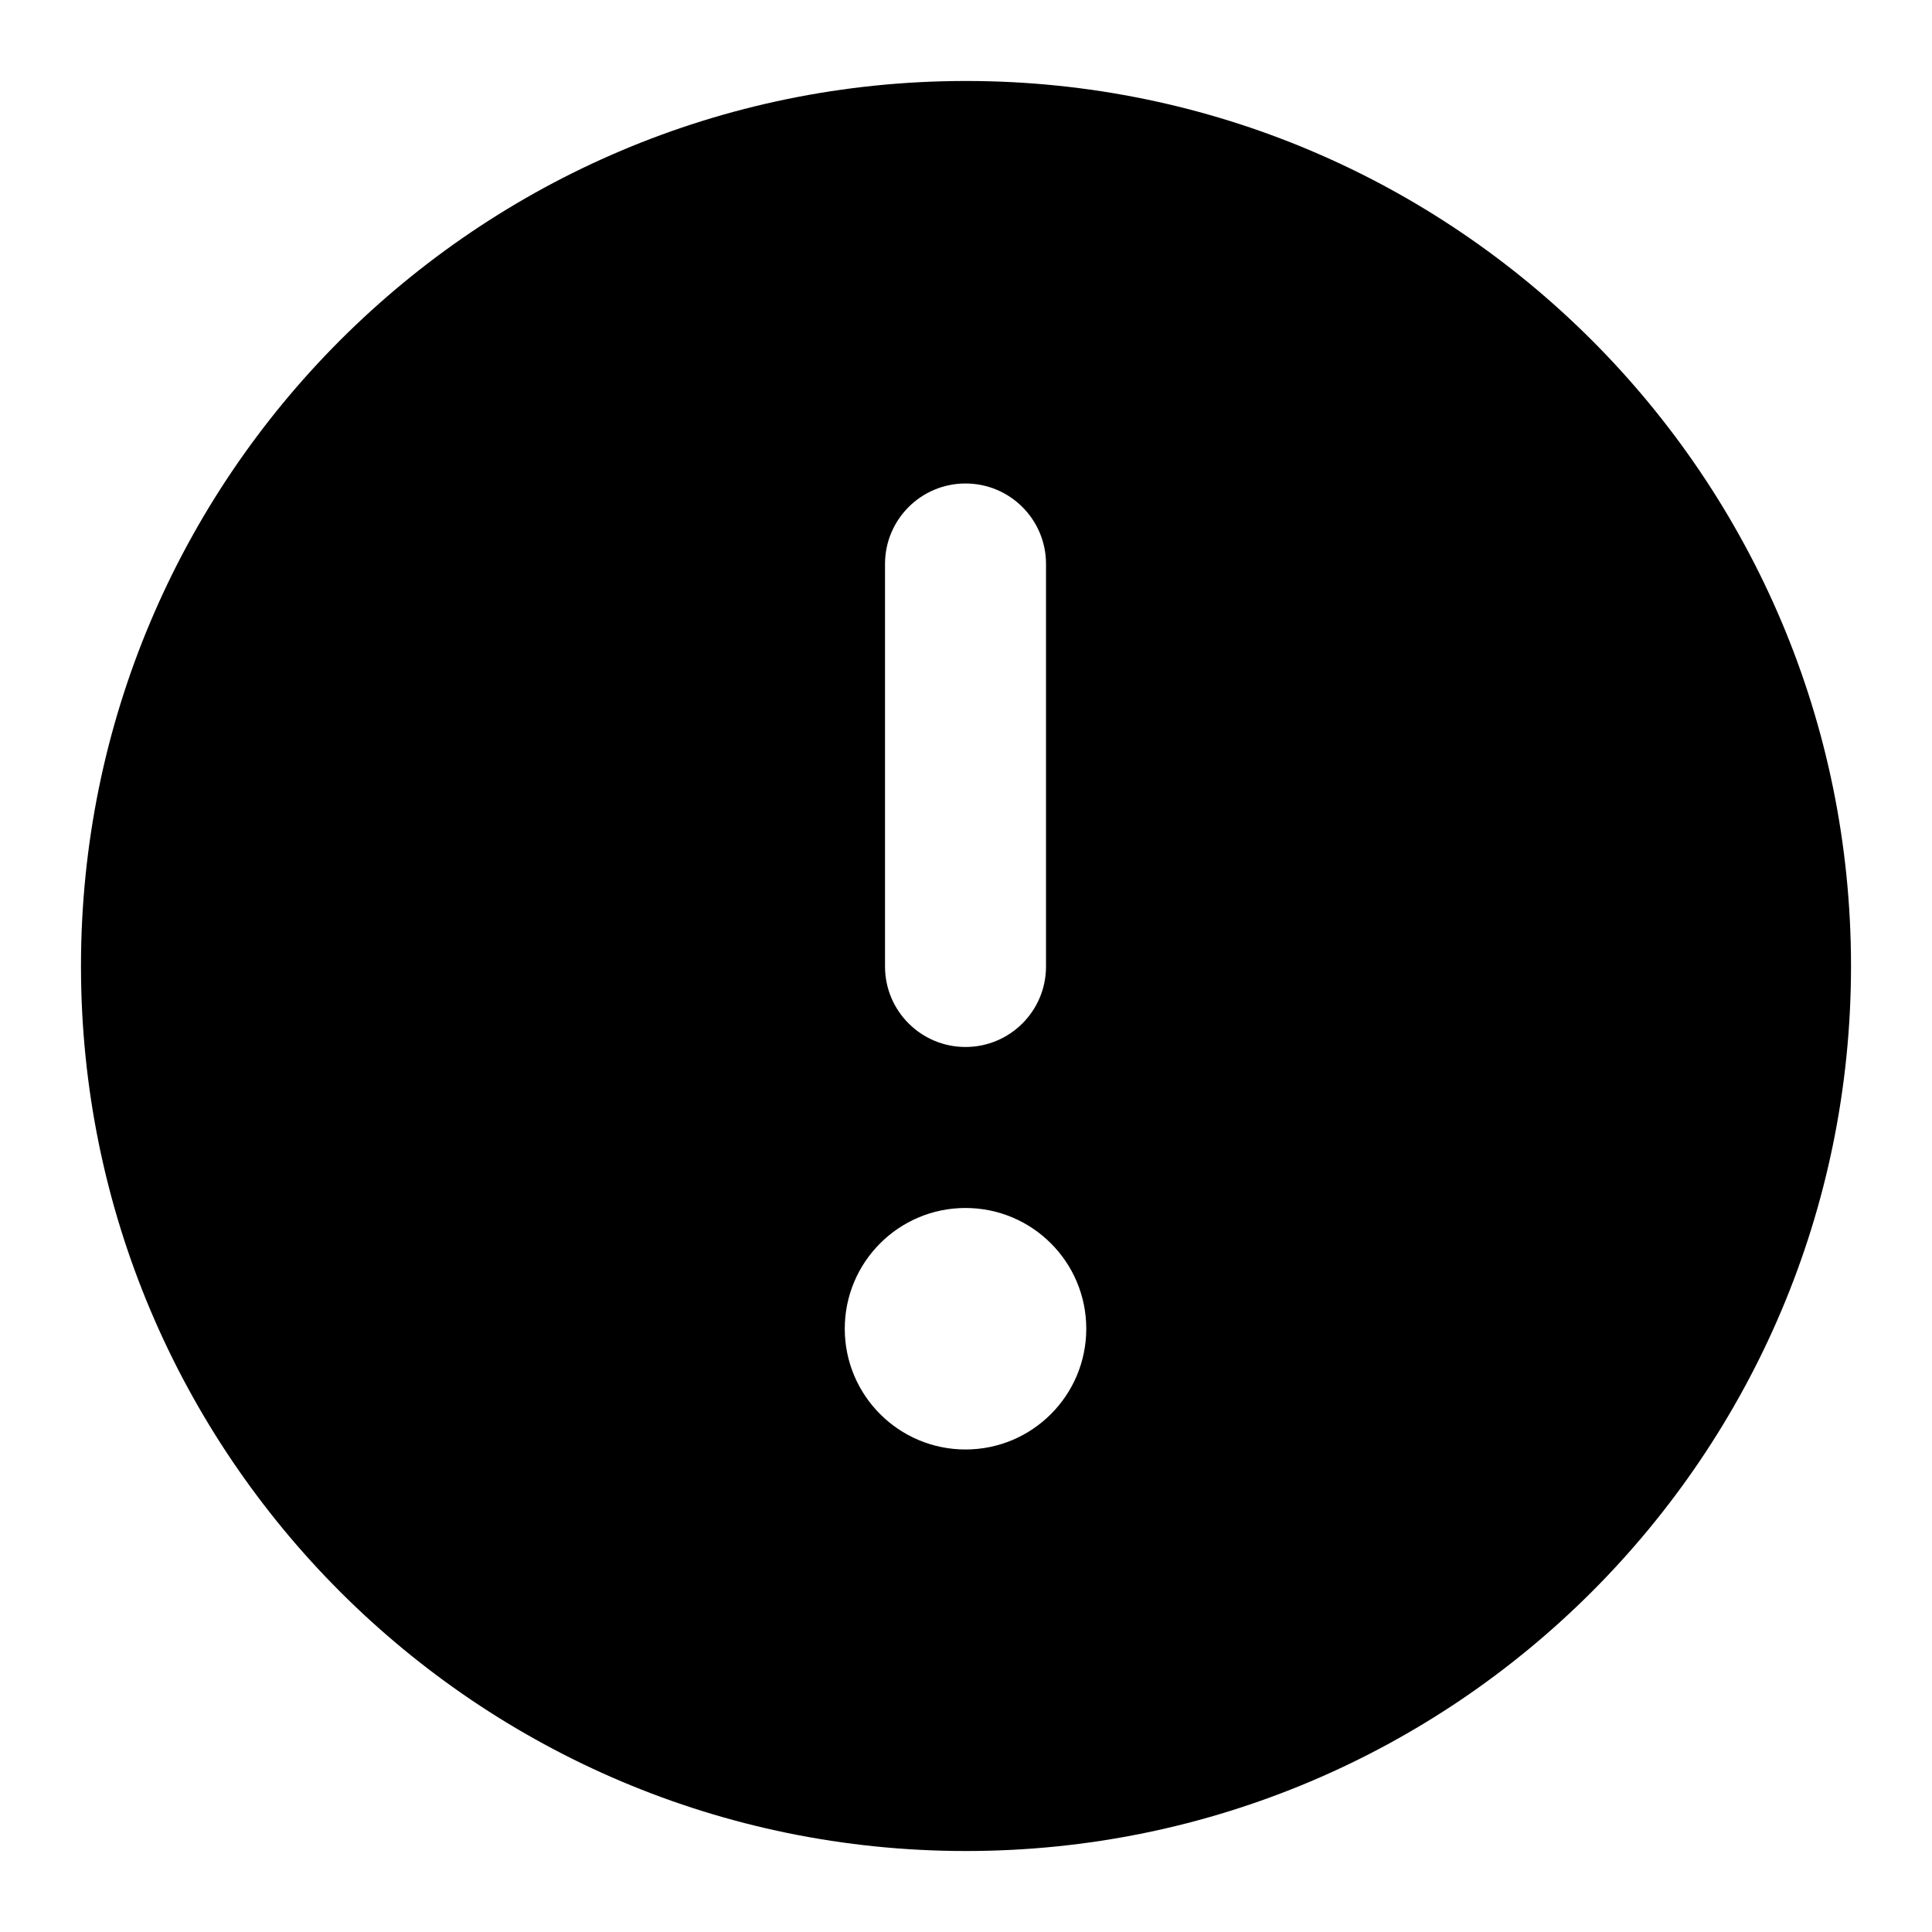
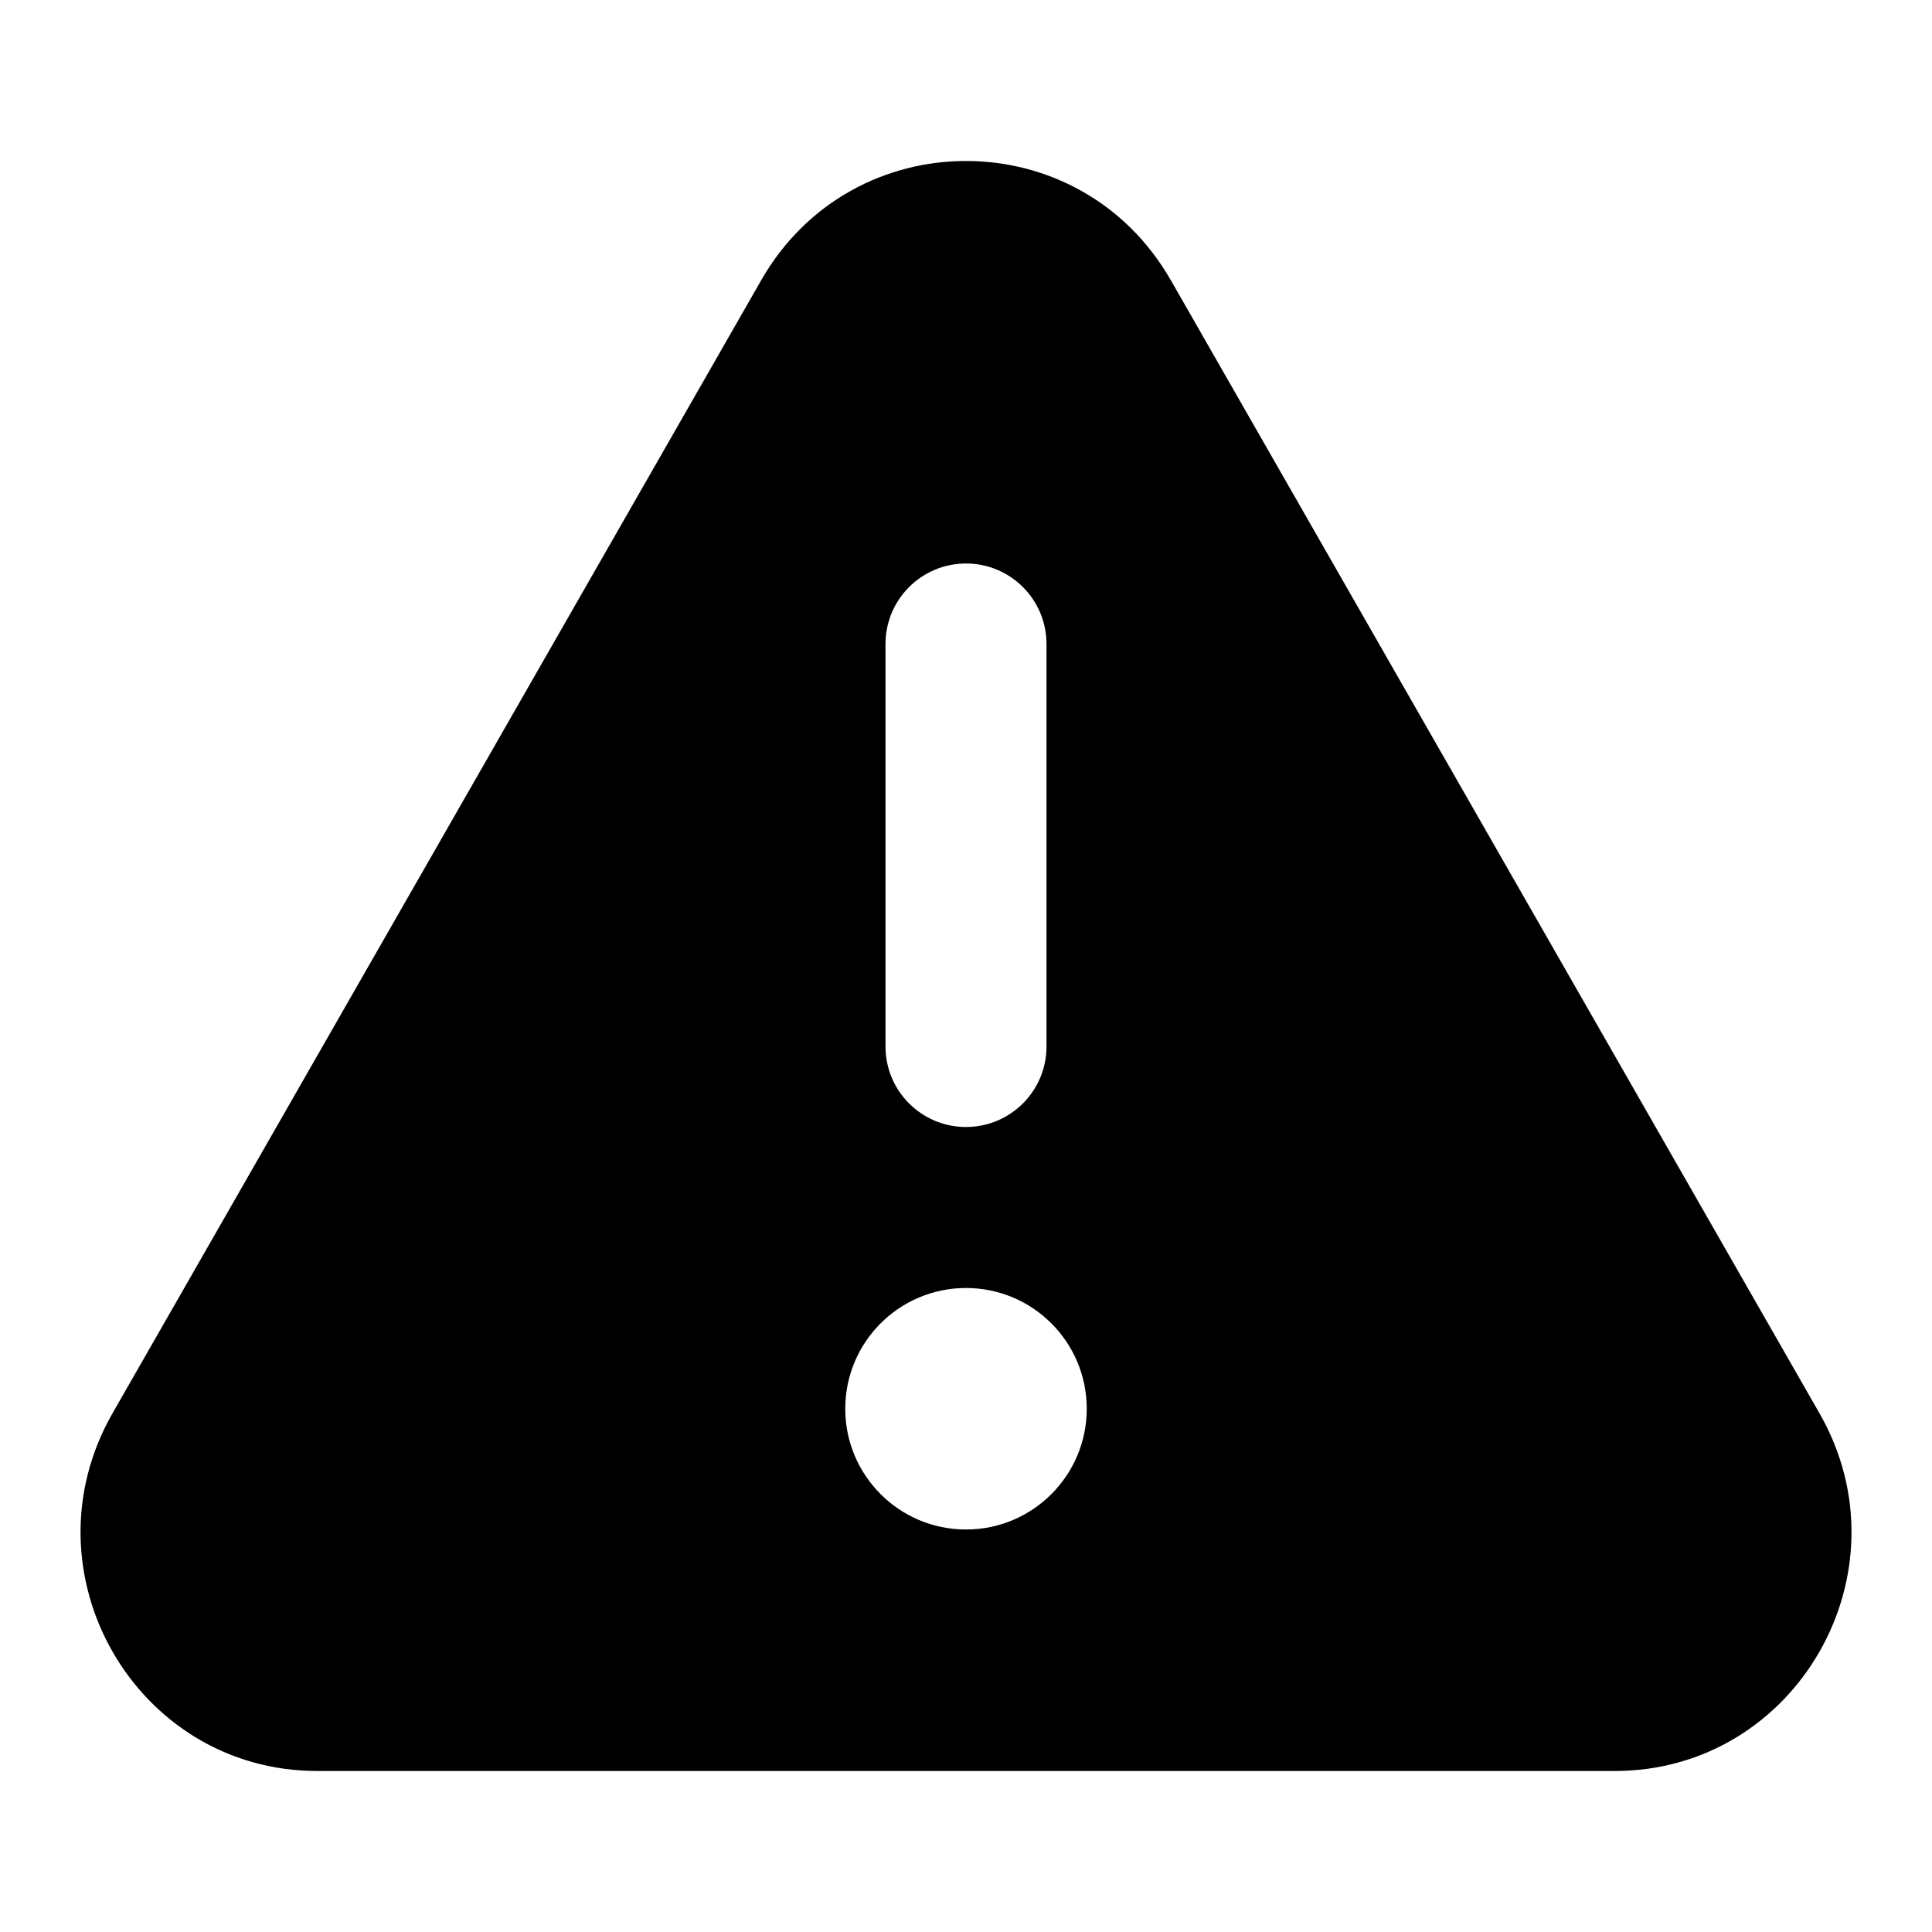
<svg xmlns="http://www.w3.org/2000/svg" width="24" height="24" viewBox="0 0 24 24" fill="none">
-   <path fill-rule="evenodd" clip-rule="evenodd" d="M11.994 1.006a10.994 10.994 0 1 0 .012 0zm-1 6a1 1 0 0 1 2 0v5a1 1 0 1 1-2 0zm1 11a1.5 1.5 0 1 1 0-3 1.5 1.5 0 0 1 0 3z" fill="currentColor" />
+   <path fill-rule="evenodd" clip-rule="evenodd" d="M14.544 3.481c-1.13-1.975-3.958-1.975-5.088 0L1.398 17.556C.268 19.53 1.681 22 3.942 22h16.116c2.261 0 3.675-2.47 2.544-4.444L14.544 3.48zM11 8a1 1 0 0 1 2 0v5a1 1 0 0 1-2 0V8zm1 11a1.5 1.5 0 1 1 0-3 1.5 1.5 0 0 1 0 3z" fill="currentColor" />
</svg>
